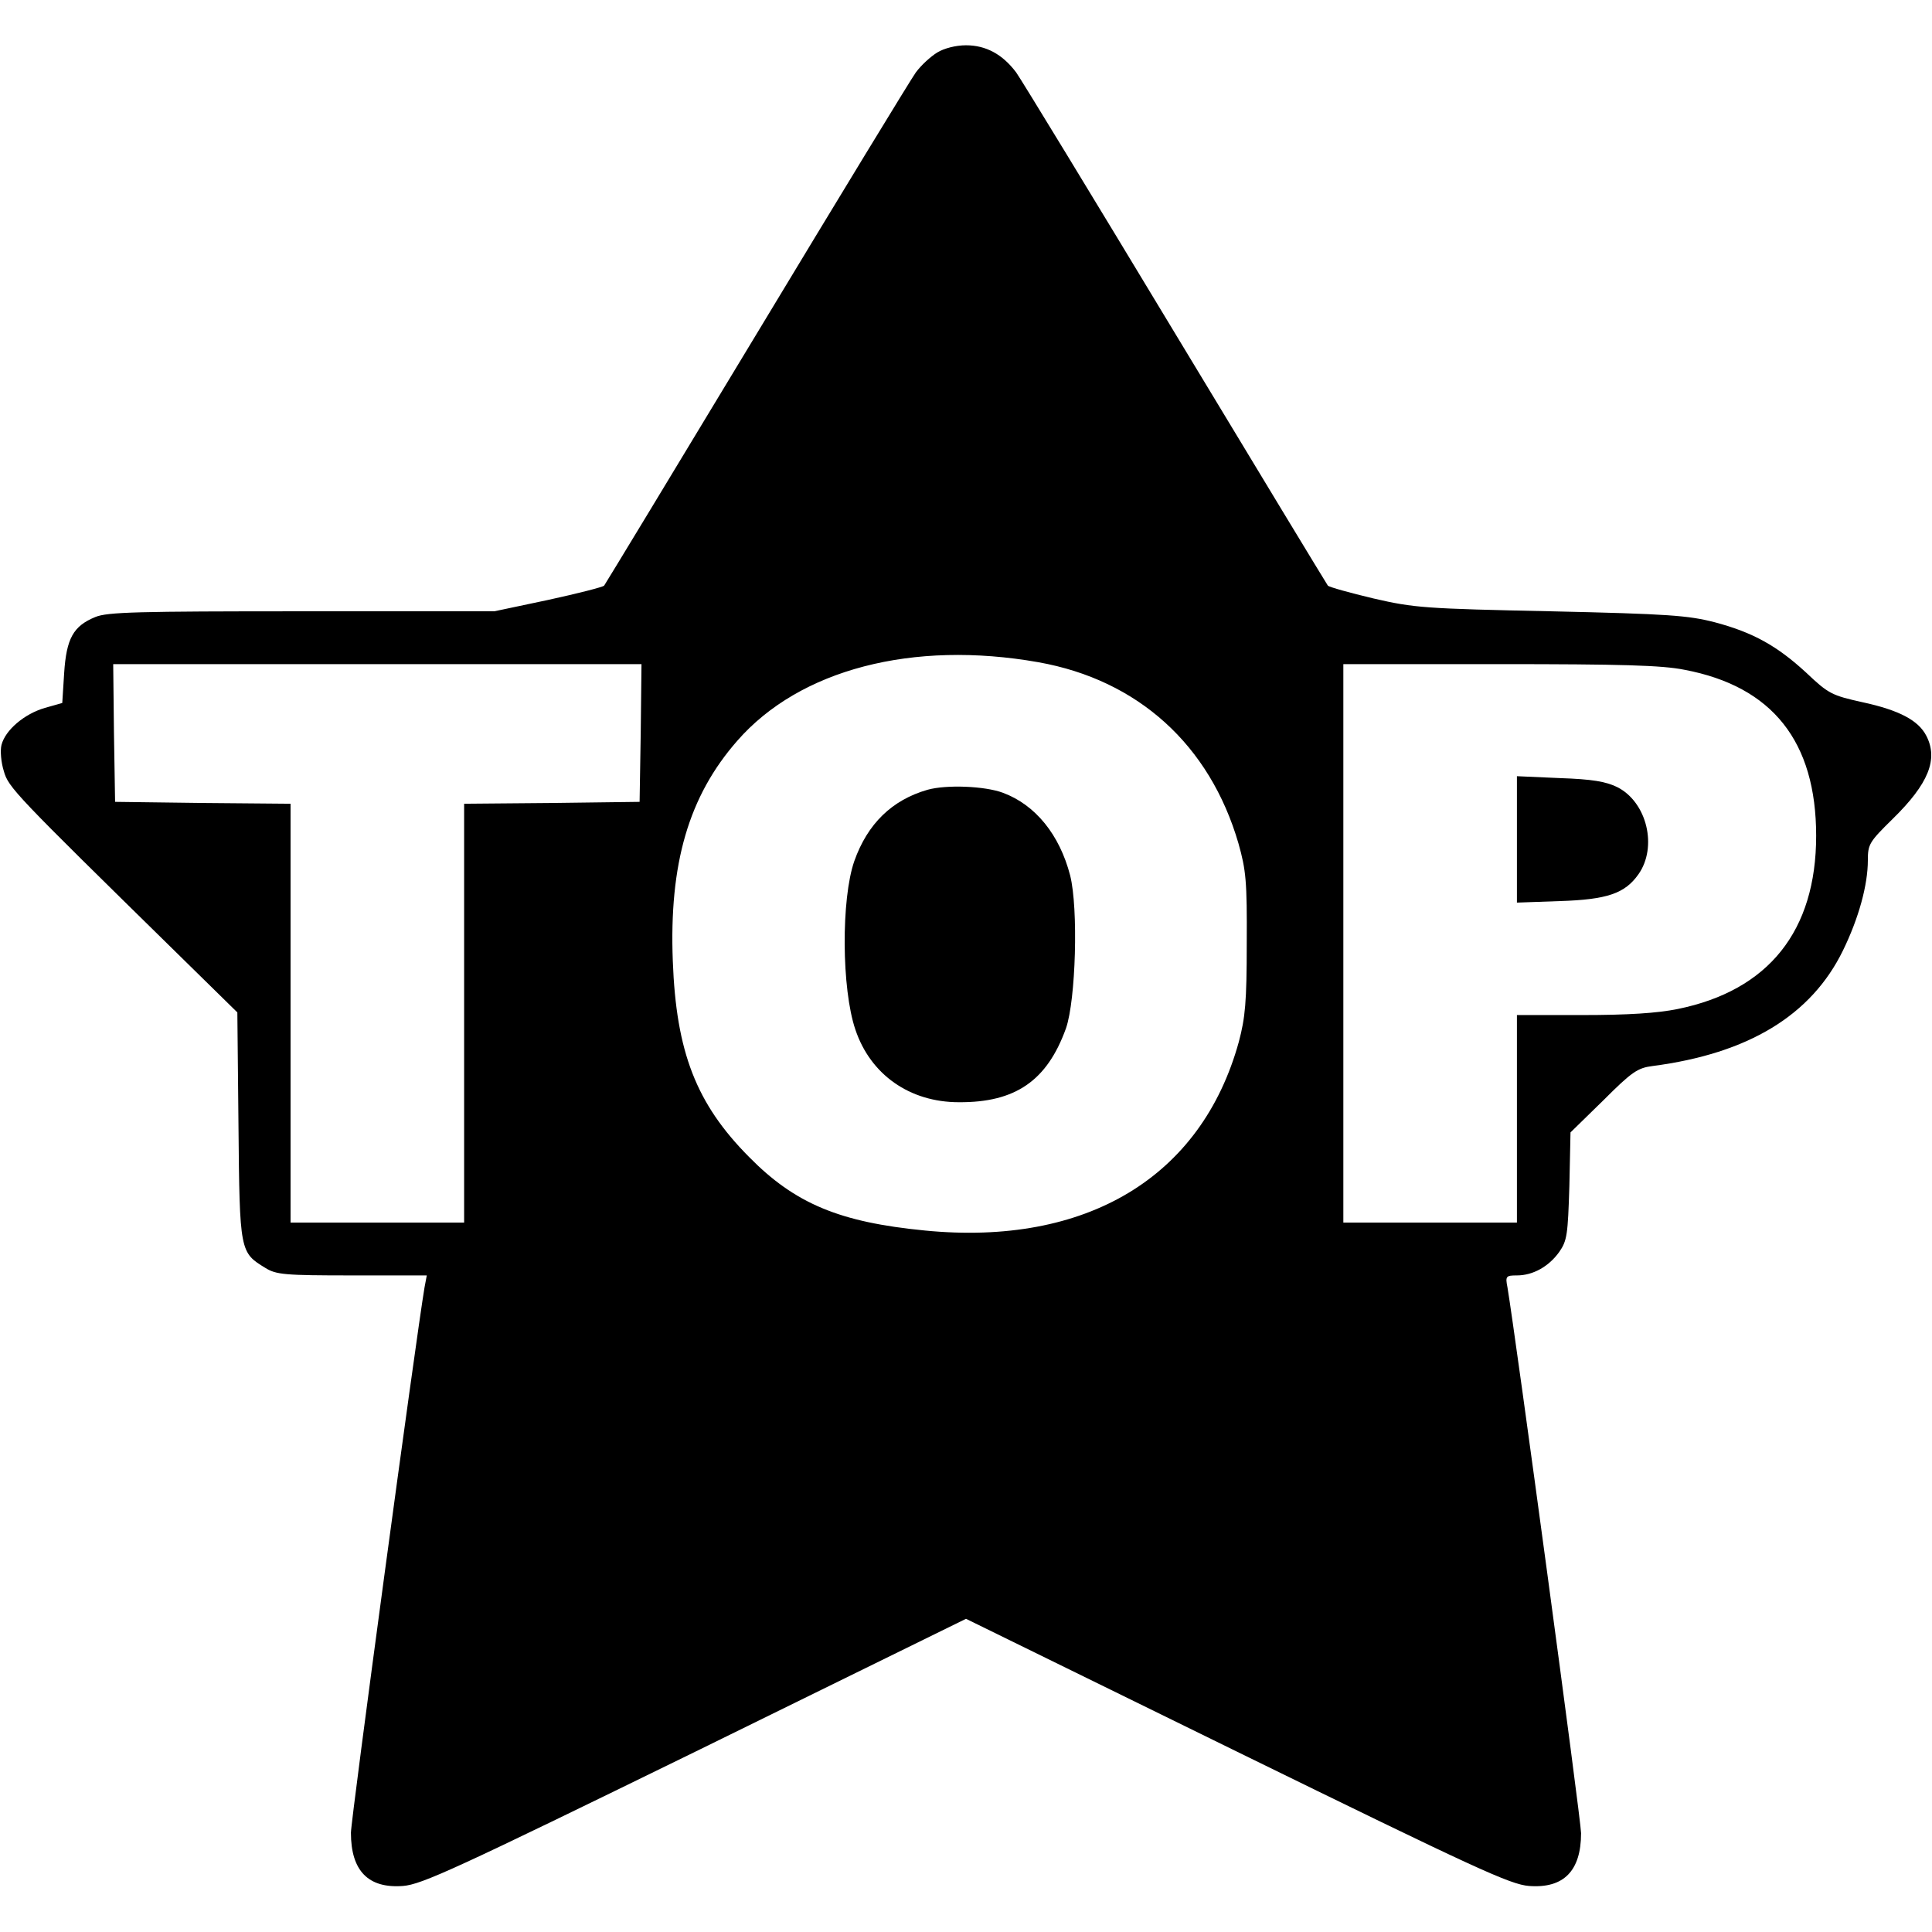
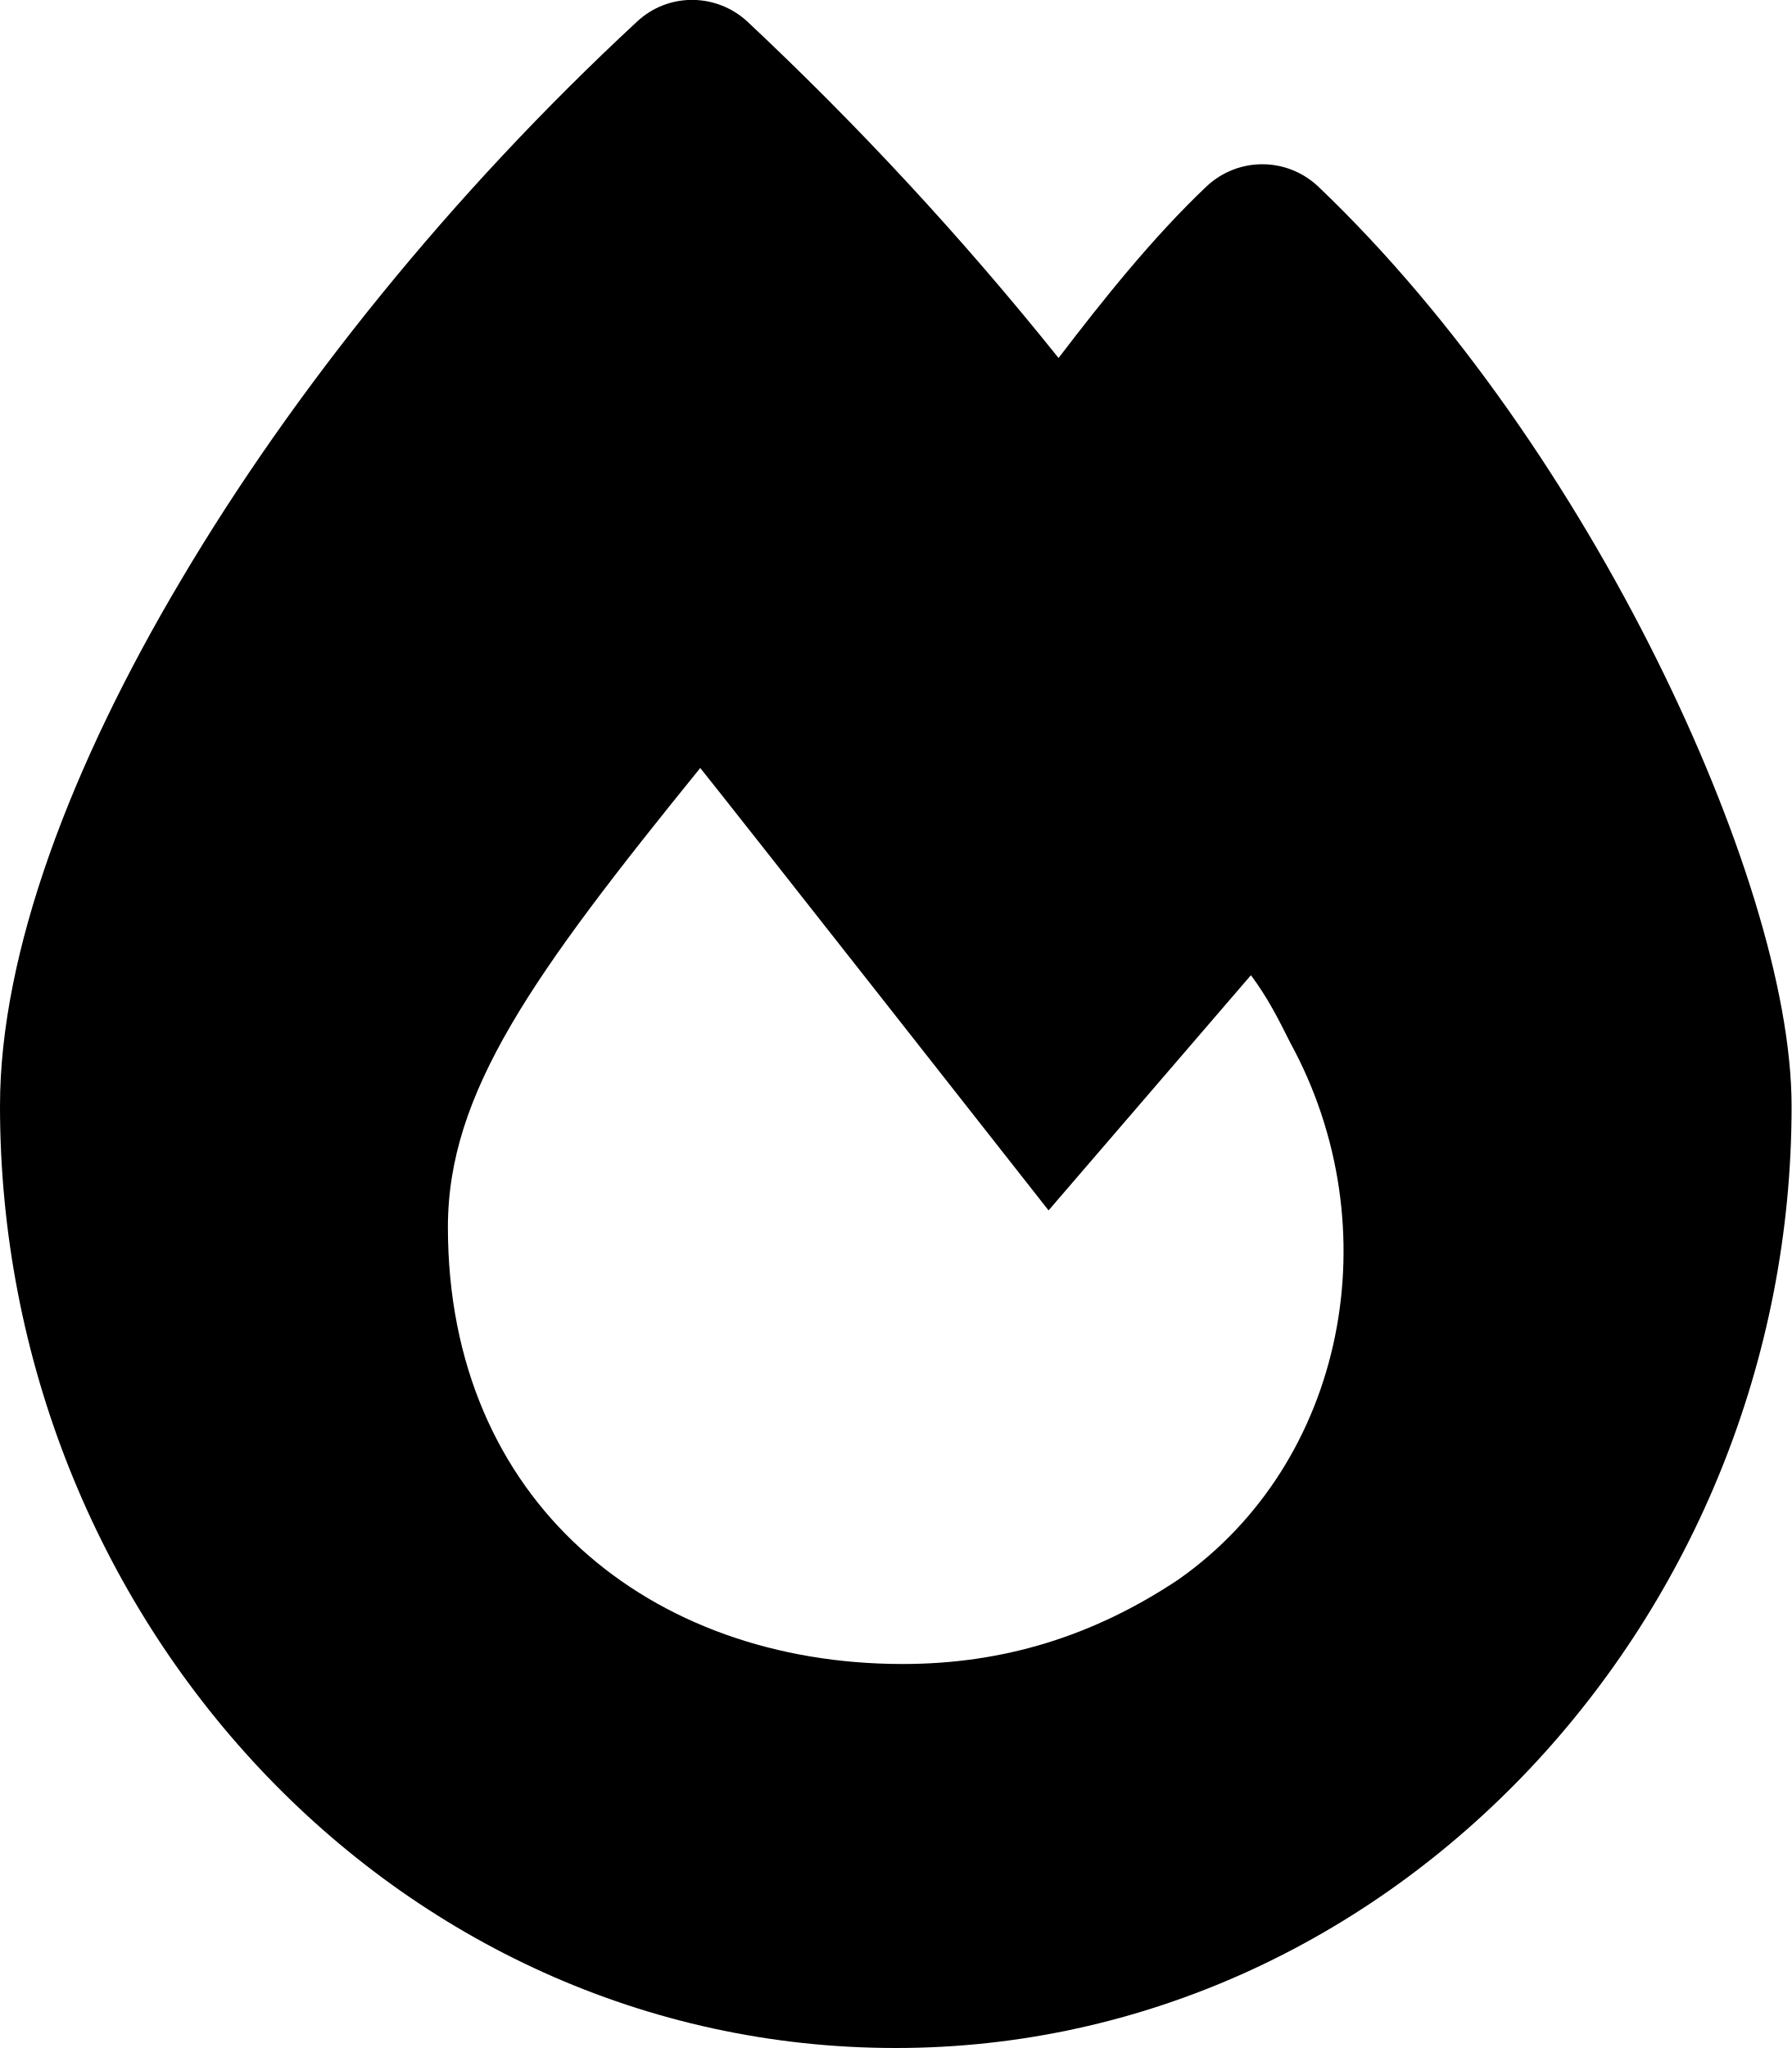
- <svg xmlns="http://www.w3.org/2000/svg" version="1.0" width="512pt" height="512pt" viewBox="0 0 512 512" preserveAspectRatio="xMidYMid meet">
-   <g transform="translate(0,512) scale(0.1,-0.1)" fill="#000000" stroke="none">
-     <path d="M2484 4981 c-18 -11 -43 -34 -57 -53 -13 -18 -203 -330 -422 -693 -219 -363 -401 -663 -404 -667 -4 -4 -71 -21 -149 -38 l-142 -30 -510 0 c-436 0 -515 -2 -547 -15 -59 -24 -77 -57 -83 -149 l-5 -79 -46 -13 c-55 -16 -105 -59 -115 -98 -4 -15 -1 -47 6 -69 12 -44 29 -61 457 -481 l162 -159 3 -301 c3 -334 4 -335 71 -376 29 -18 51 -20 230 -20 l198 0 -6 -32 c-23 -137 -195 -1410 -195 -1445 0 -101 46 -148 138 -141 50 4 139 45 775 356 l717 352 718 -352 c635 -311 724 -352 774 -356 92 -7 138 40 138 140 0 34 -173 1314 -195 1446 -6 30 -4 32 25 32 42 0 84 23 112 62 21 30 23 46 27 175 l3 142 87 85 c76 76 91 86 131 91 253 33 420 134 504 306 42 86 66 174 66 239 0 43 4 49 66 110 95 93 121 158 89 220 -21 41 -72 68 -169 89 -81 18 -90 22 -149 78 -77 71 -141 107 -243 134 -70 18 -122 22 -434 29 -333 7 -362 9 -470 34 -63 15 -117 30 -121 34 -3 4 -185 304 -404 667 -219 363 -409 675 -422 693 -36 48 -80 72 -133 72 -27 0 -58 -8 -76 -19z m268 -1616 c264 -47 454 -219 530 -480 20 -71 23 -100 22 -265 0 -156 -4 -197 -21 -261 -99 -359 -404 -542 -832 -500 -226 22 -344 71 -466 195 -140 141 -193 278 -202 519 -10 258 42 437 171 584 165 189 465 267 798 208z m-1054 -187 l-3 -183 -232 -3 -233 -2 0 -555 0 -555 -230 0 -230 0 0 555 0 555 -232 2 -233 3 -3 183 -2 182 700 0 700 0 -2 -182z m2766 167 c233 -44 349 -190 349 -440 0 -252 -126 -410 -367 -459 -54 -11 -132 -16 -252 -16 l-174 0 0 -275 0 -275 -230 0 -230 0 0 740 0 740 414 0 c321 0 431 -3 490 -15z" />
-     <path d="M2458 3027 c-94 -27 -159 -90 -194 -189 -35 -100 -34 -339 3 -447 40 -119 144 -192 274 -192 150 -1 234 57 284 196 26 75 33 318 11 405 -28 108 -92 187 -178 219 -48 18 -150 22 -200 8z" />
-     <path d="M4020 2895 l0 -167 113 4 c126 4 173 20 209 71 51 72 23 191 -56 231 -31 15 -66 21 -153 24 l-113 5 0 -168z" />
-   </g>
+ <svg xmlns="http://www.w3.org/2000/svg" viewBox="0 0 448 512">
+   <path d="M159.3 5.4c7.8-7.3 19.9-7.2 27.7 .1c27.6 25.9 53.5 53.8 77.7 84c11-14.4 23.5-30.1 37-42.9c7.9-7.4 20.1-7.4 28 .1c34.6 33 63.9 76.6 84.5 118c20.3 40.8 33.8 82.5 33.8 111.9C448 404.2 348.2 512 224 512C98.4 512 0 404.1 0 276.5c0-38.4 17.8-85.3 45.4-131.7C73.3 97.7 112.7 48.6 159.3 5.4zM225.7 416c25.3 0 47.7-7 68.8-21c42.1-29.4 53.4-88.2 28.1-134.4c-2.8-5.6-5.6-11.2-9.8-16.8l-50.6 58.8s-81.4-103.6-87.1-110.6C133.1 243.8 112 273.2 112 306.8C112 375.4 162.6 416 225.7 416z" />
</svg>
